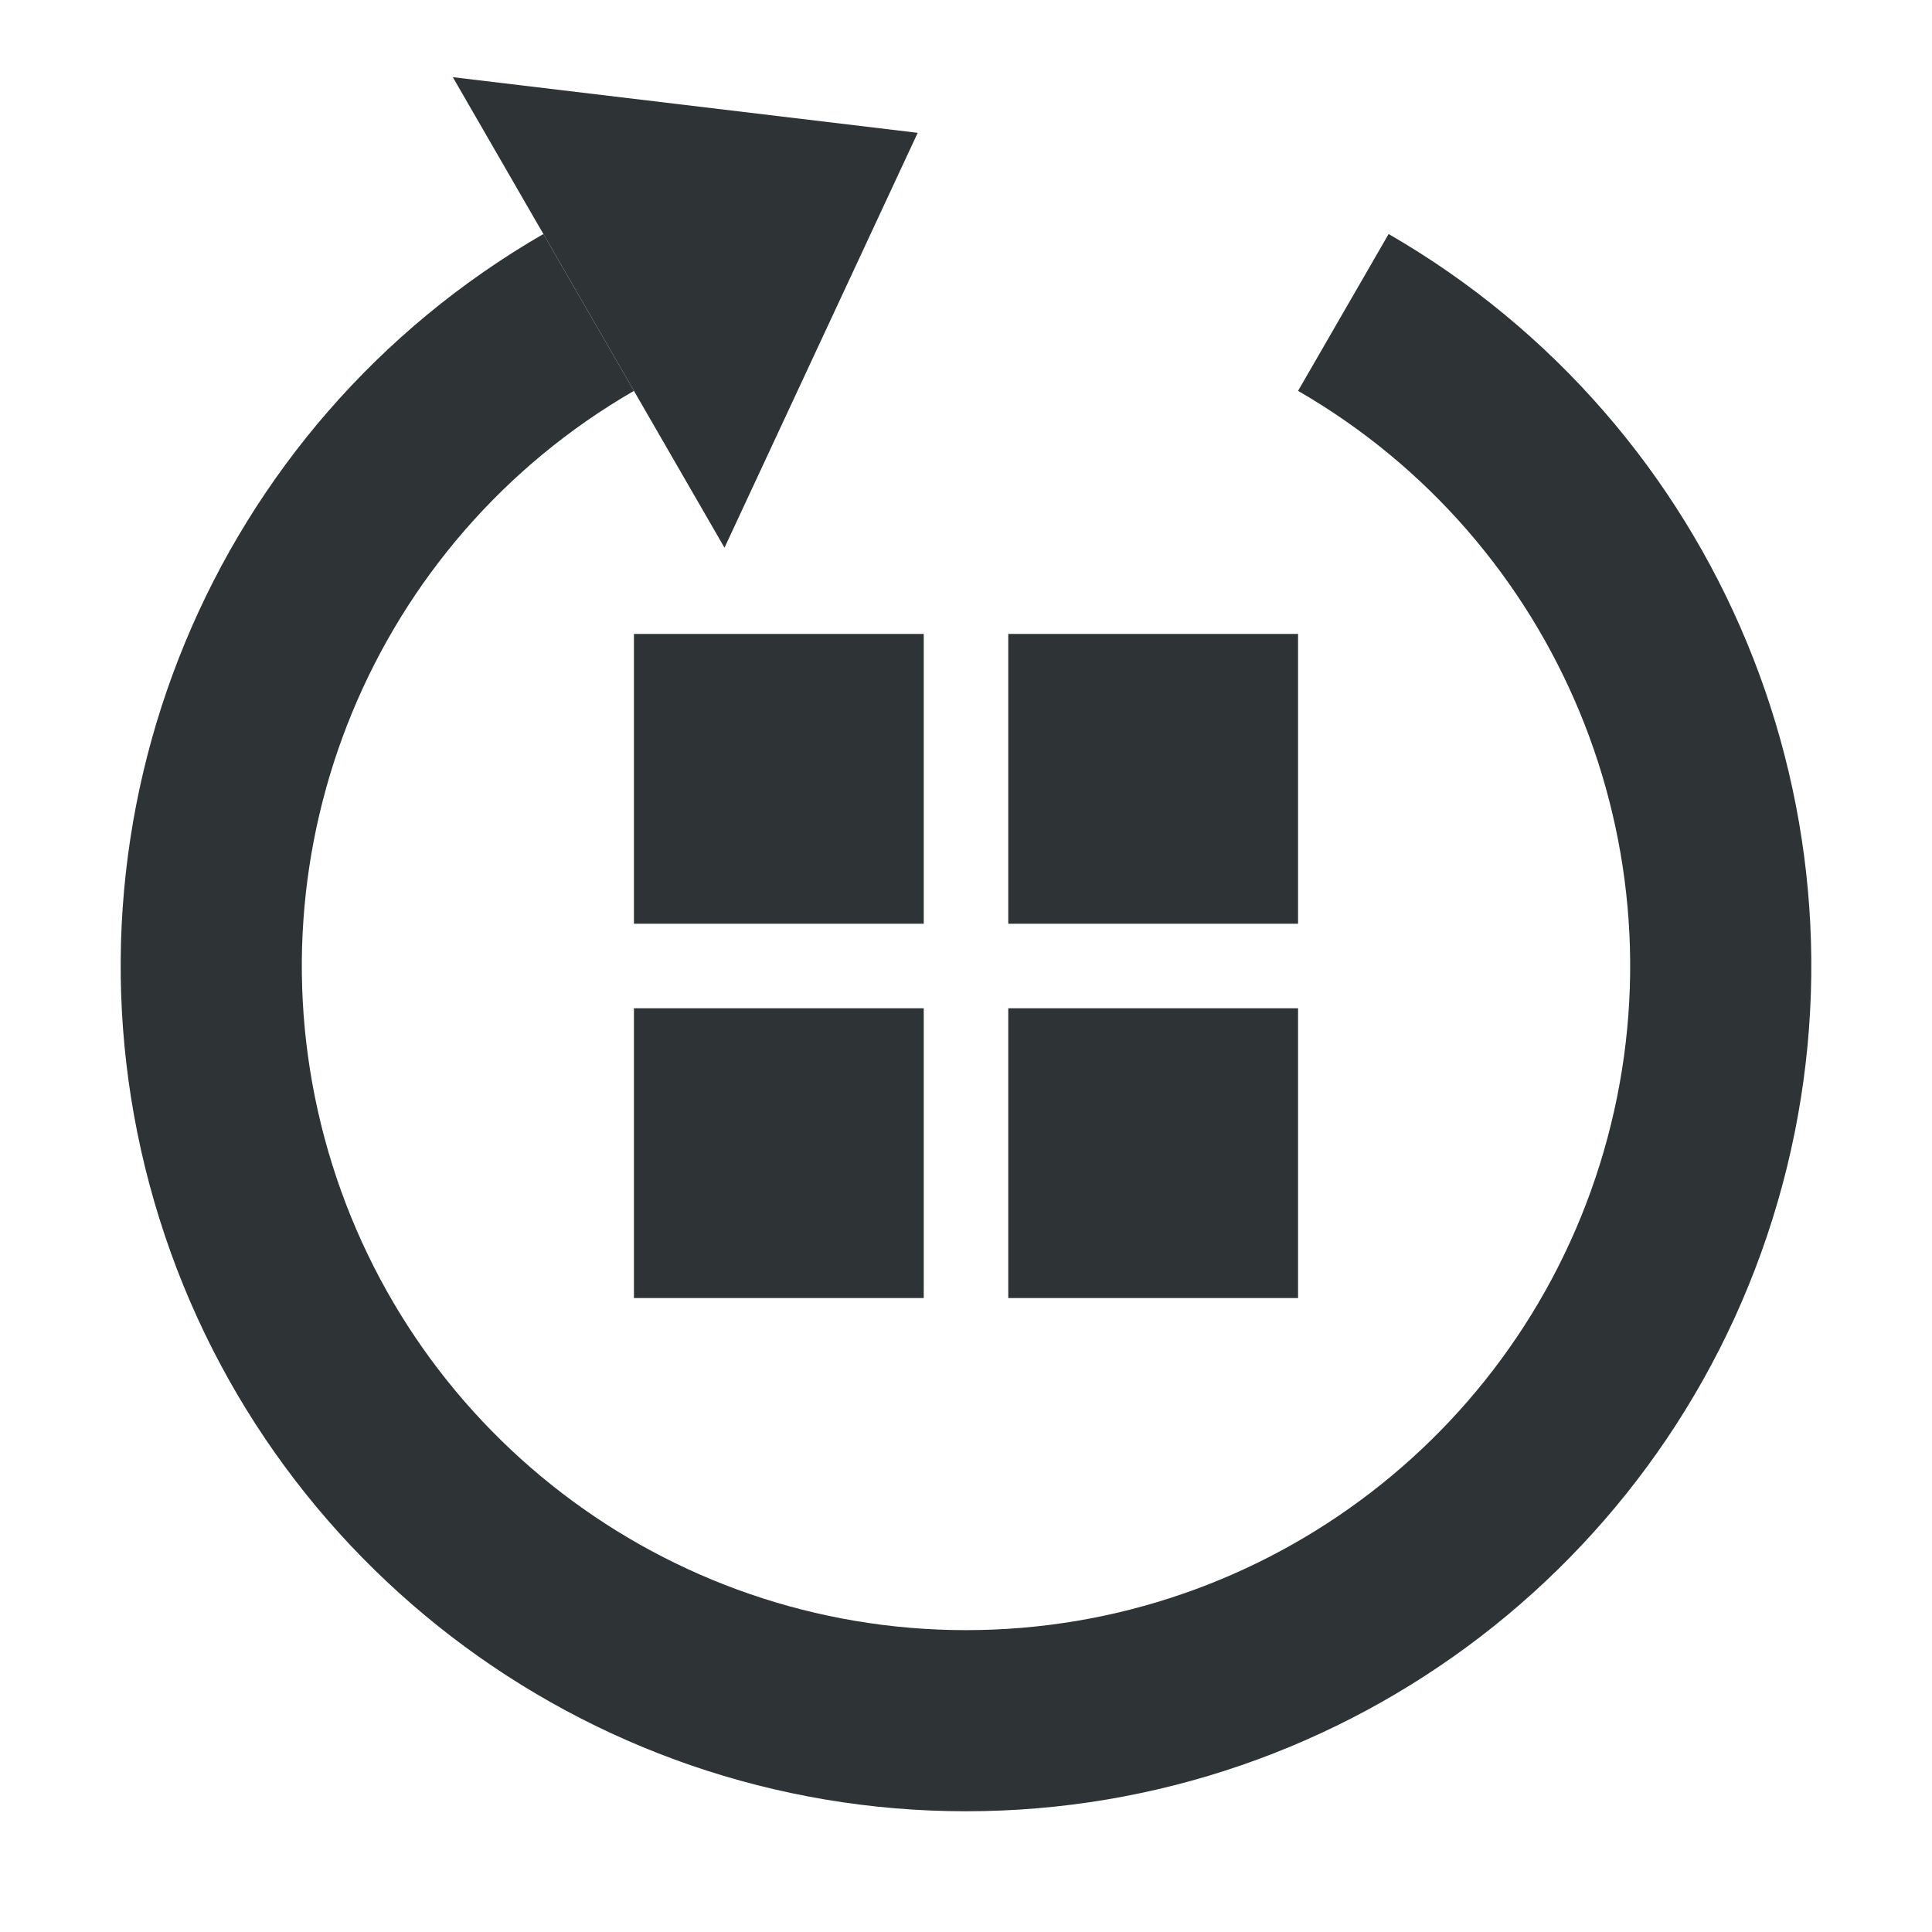
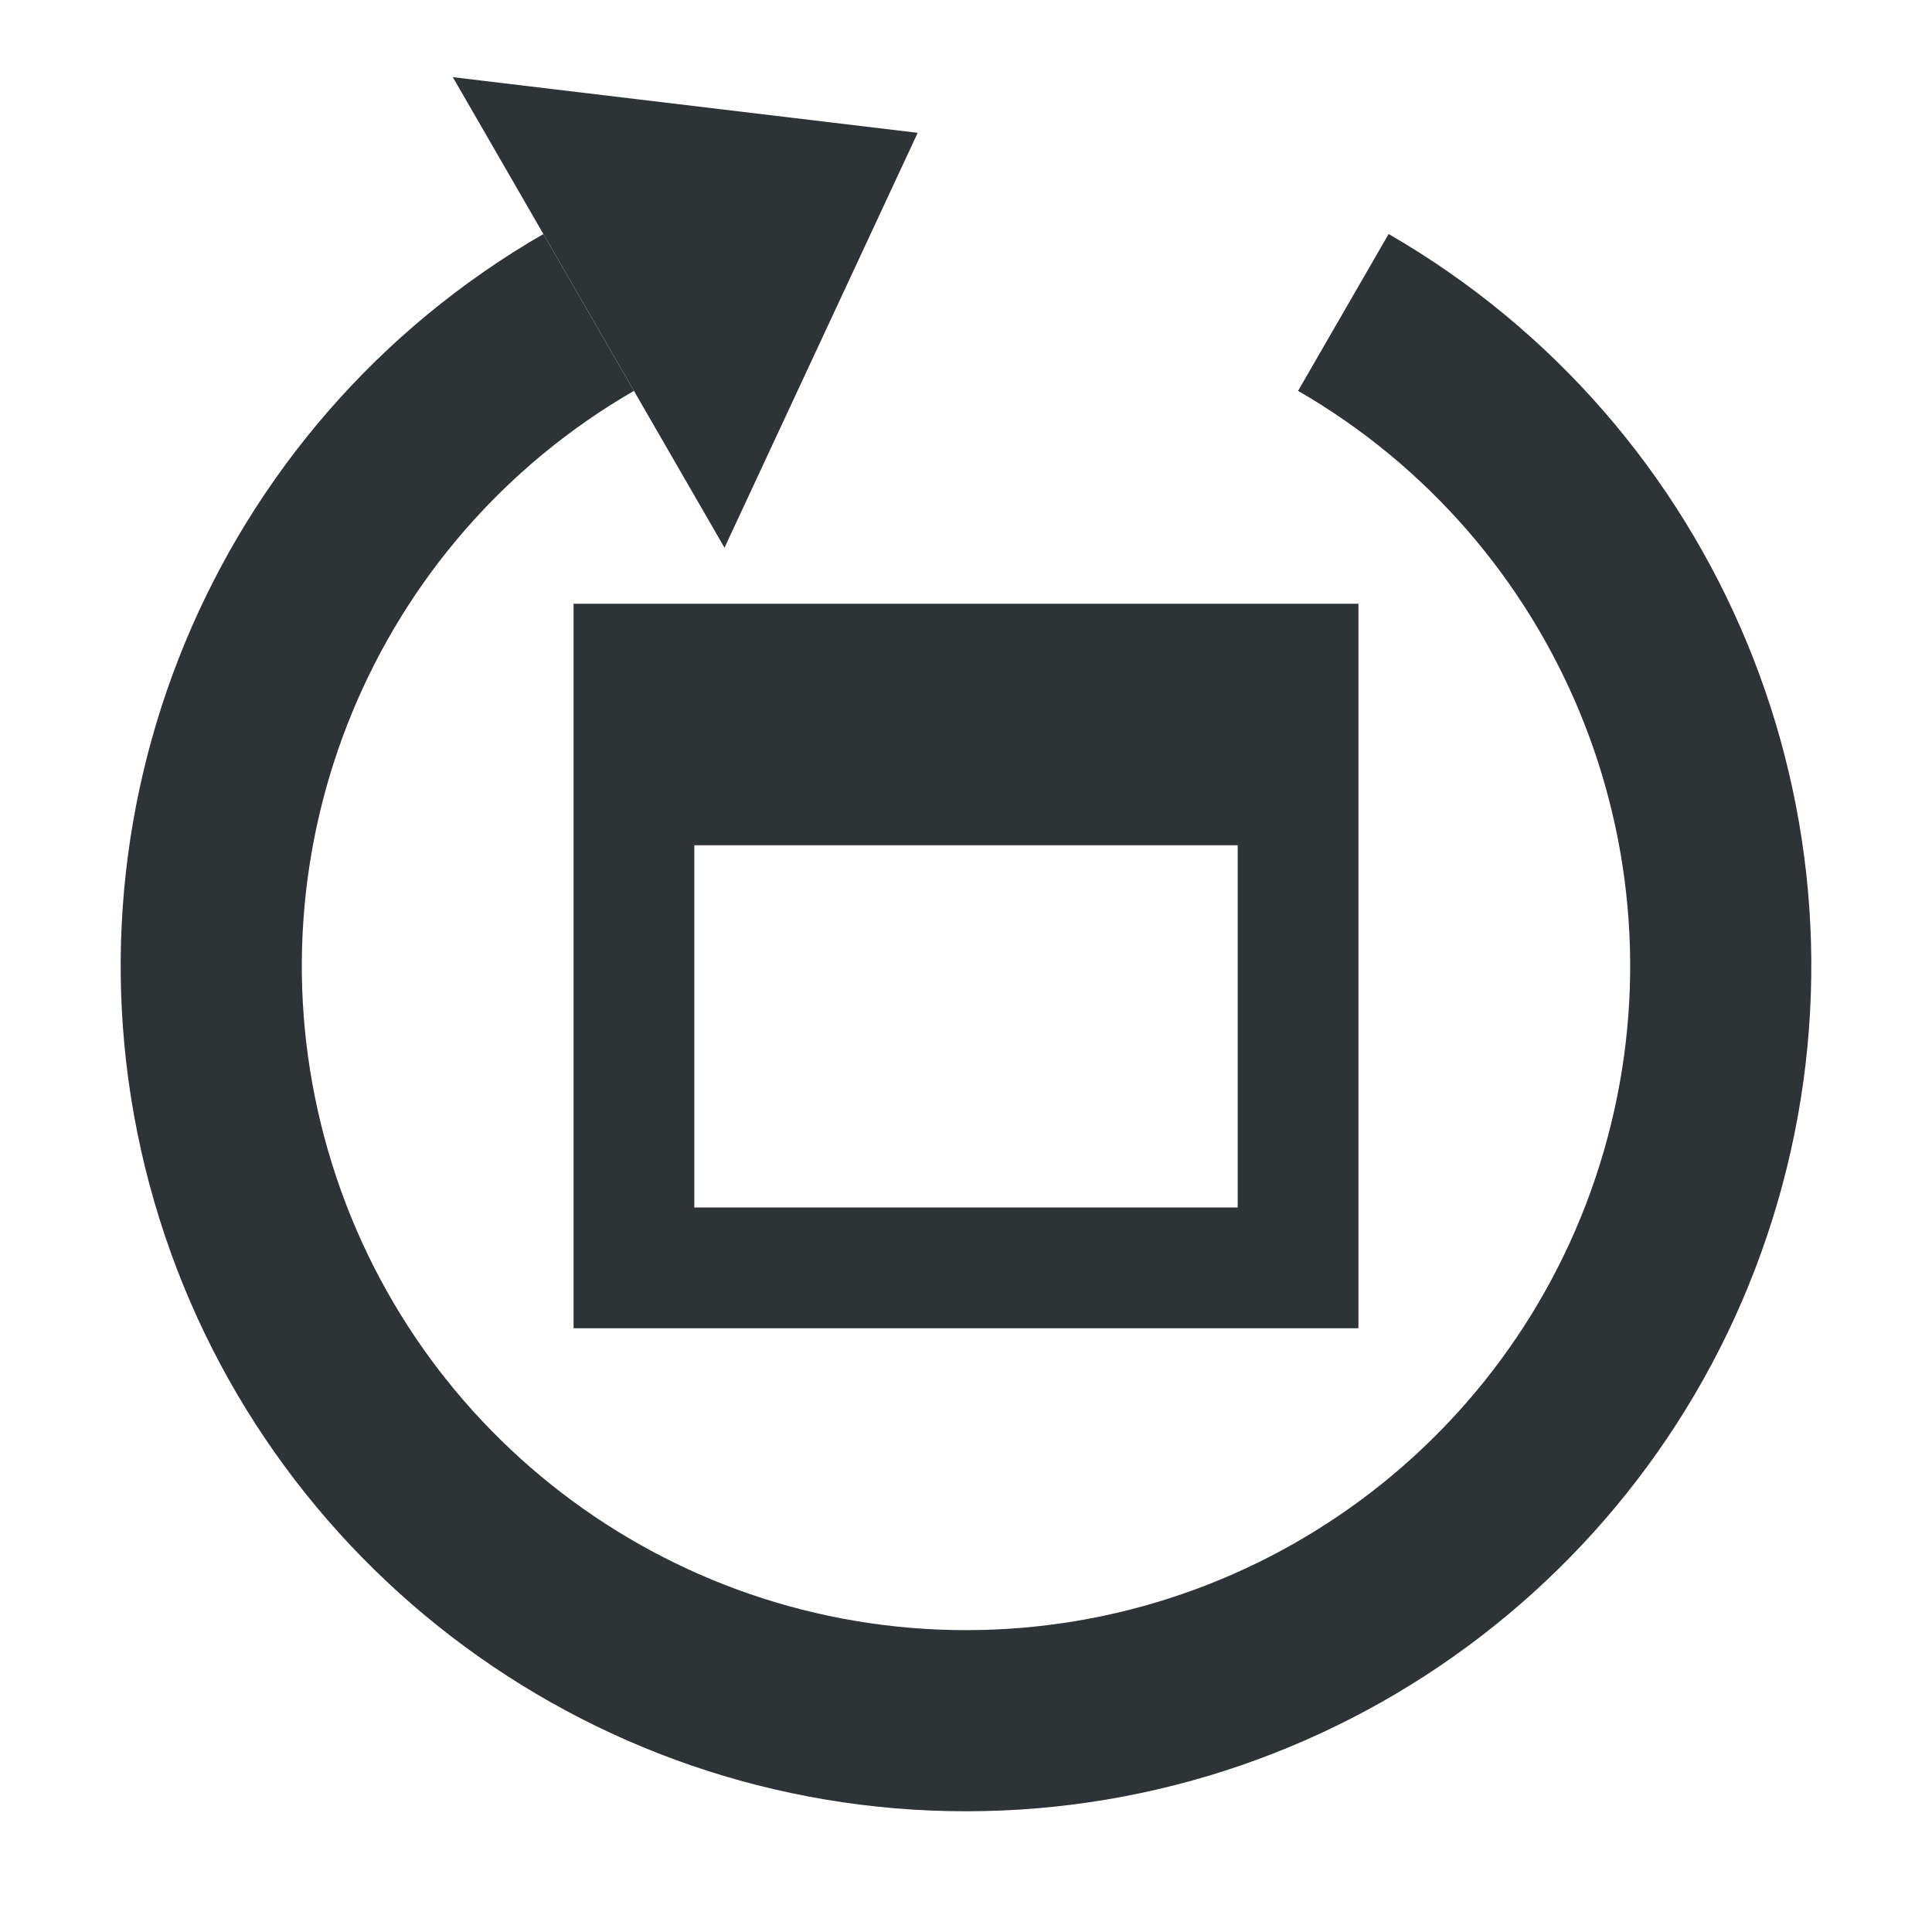
<svg xmlns="http://www.w3.org/2000/svg" width="16" height="16" viewBox="0 0 16 16">
-   <path fill="#2e3436" d="M 11.5 1.938 A 7 7 0 1 1 4.5 1.938 L 5.25 3.237 A 5.5 5.5 0 1 0 10.75 3.237 Z" />
-   <path fill="#2e3436" d="M 3.75 0.639 L 6 4.536 L 7.6 1.1 Z" />
-   <path fill="#2e3436" d="M 5.25 5.25 h 2.4 v 2.4 h -2.4 Z M 8.35 5.25 h 2.4 v 2.4 h -2.4 Z M 5.25 8.35 h 2.4 v 2.4 h -2.4 Z M 8.35 8.35 h 2.4 v 2.4 h -2.4 Z" />
+   <g fill="#2e3436">
+     <path d="M 11.5 1.938 A 7 7 0 1 1 4.5 1.938 L 5.25 3.237 A 5.5 5.5 0 1 0 10.75 3.237 Z" />
+     <path d="M 3.75 0.639 L 6 4.536 L 7.6 1.1 Z" />
+     <path fill-rule="evenodd" d="M 4.75 5 h 6.5 v 6 h -6.5 Z M 5.75 7 h 4.5 v 3 h -4.5 Z" />
+   </g>
</svg>
